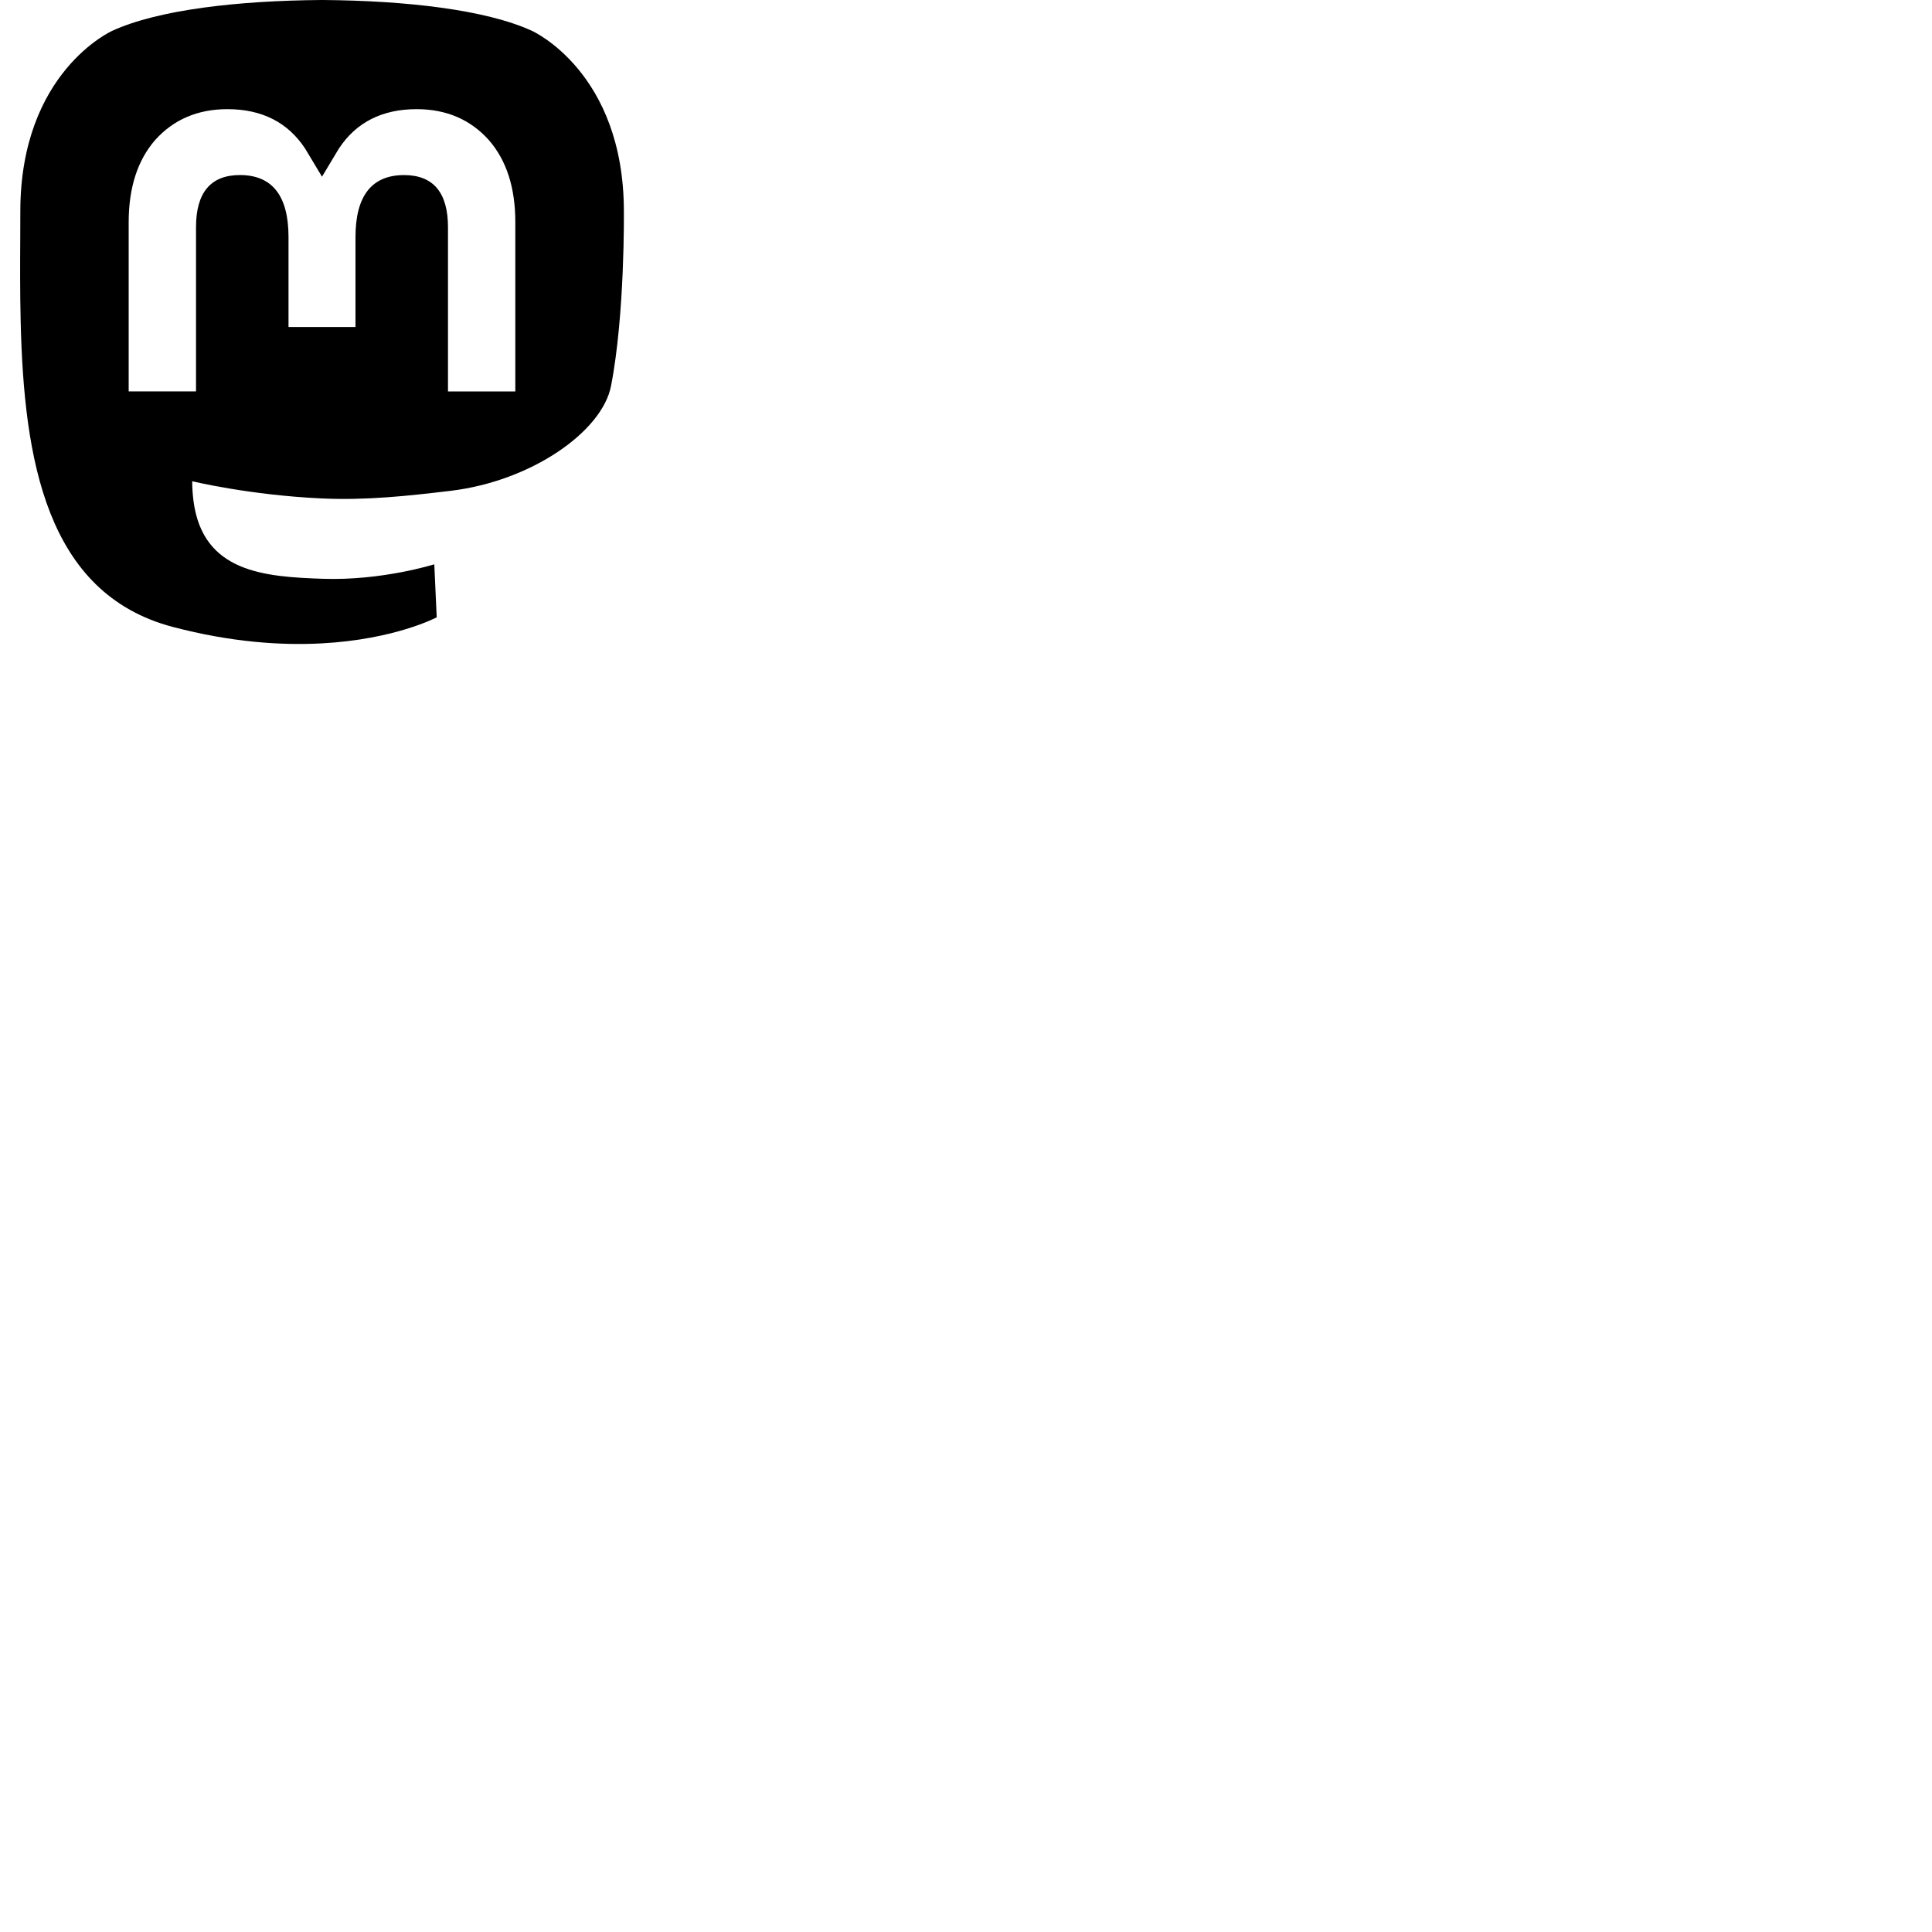
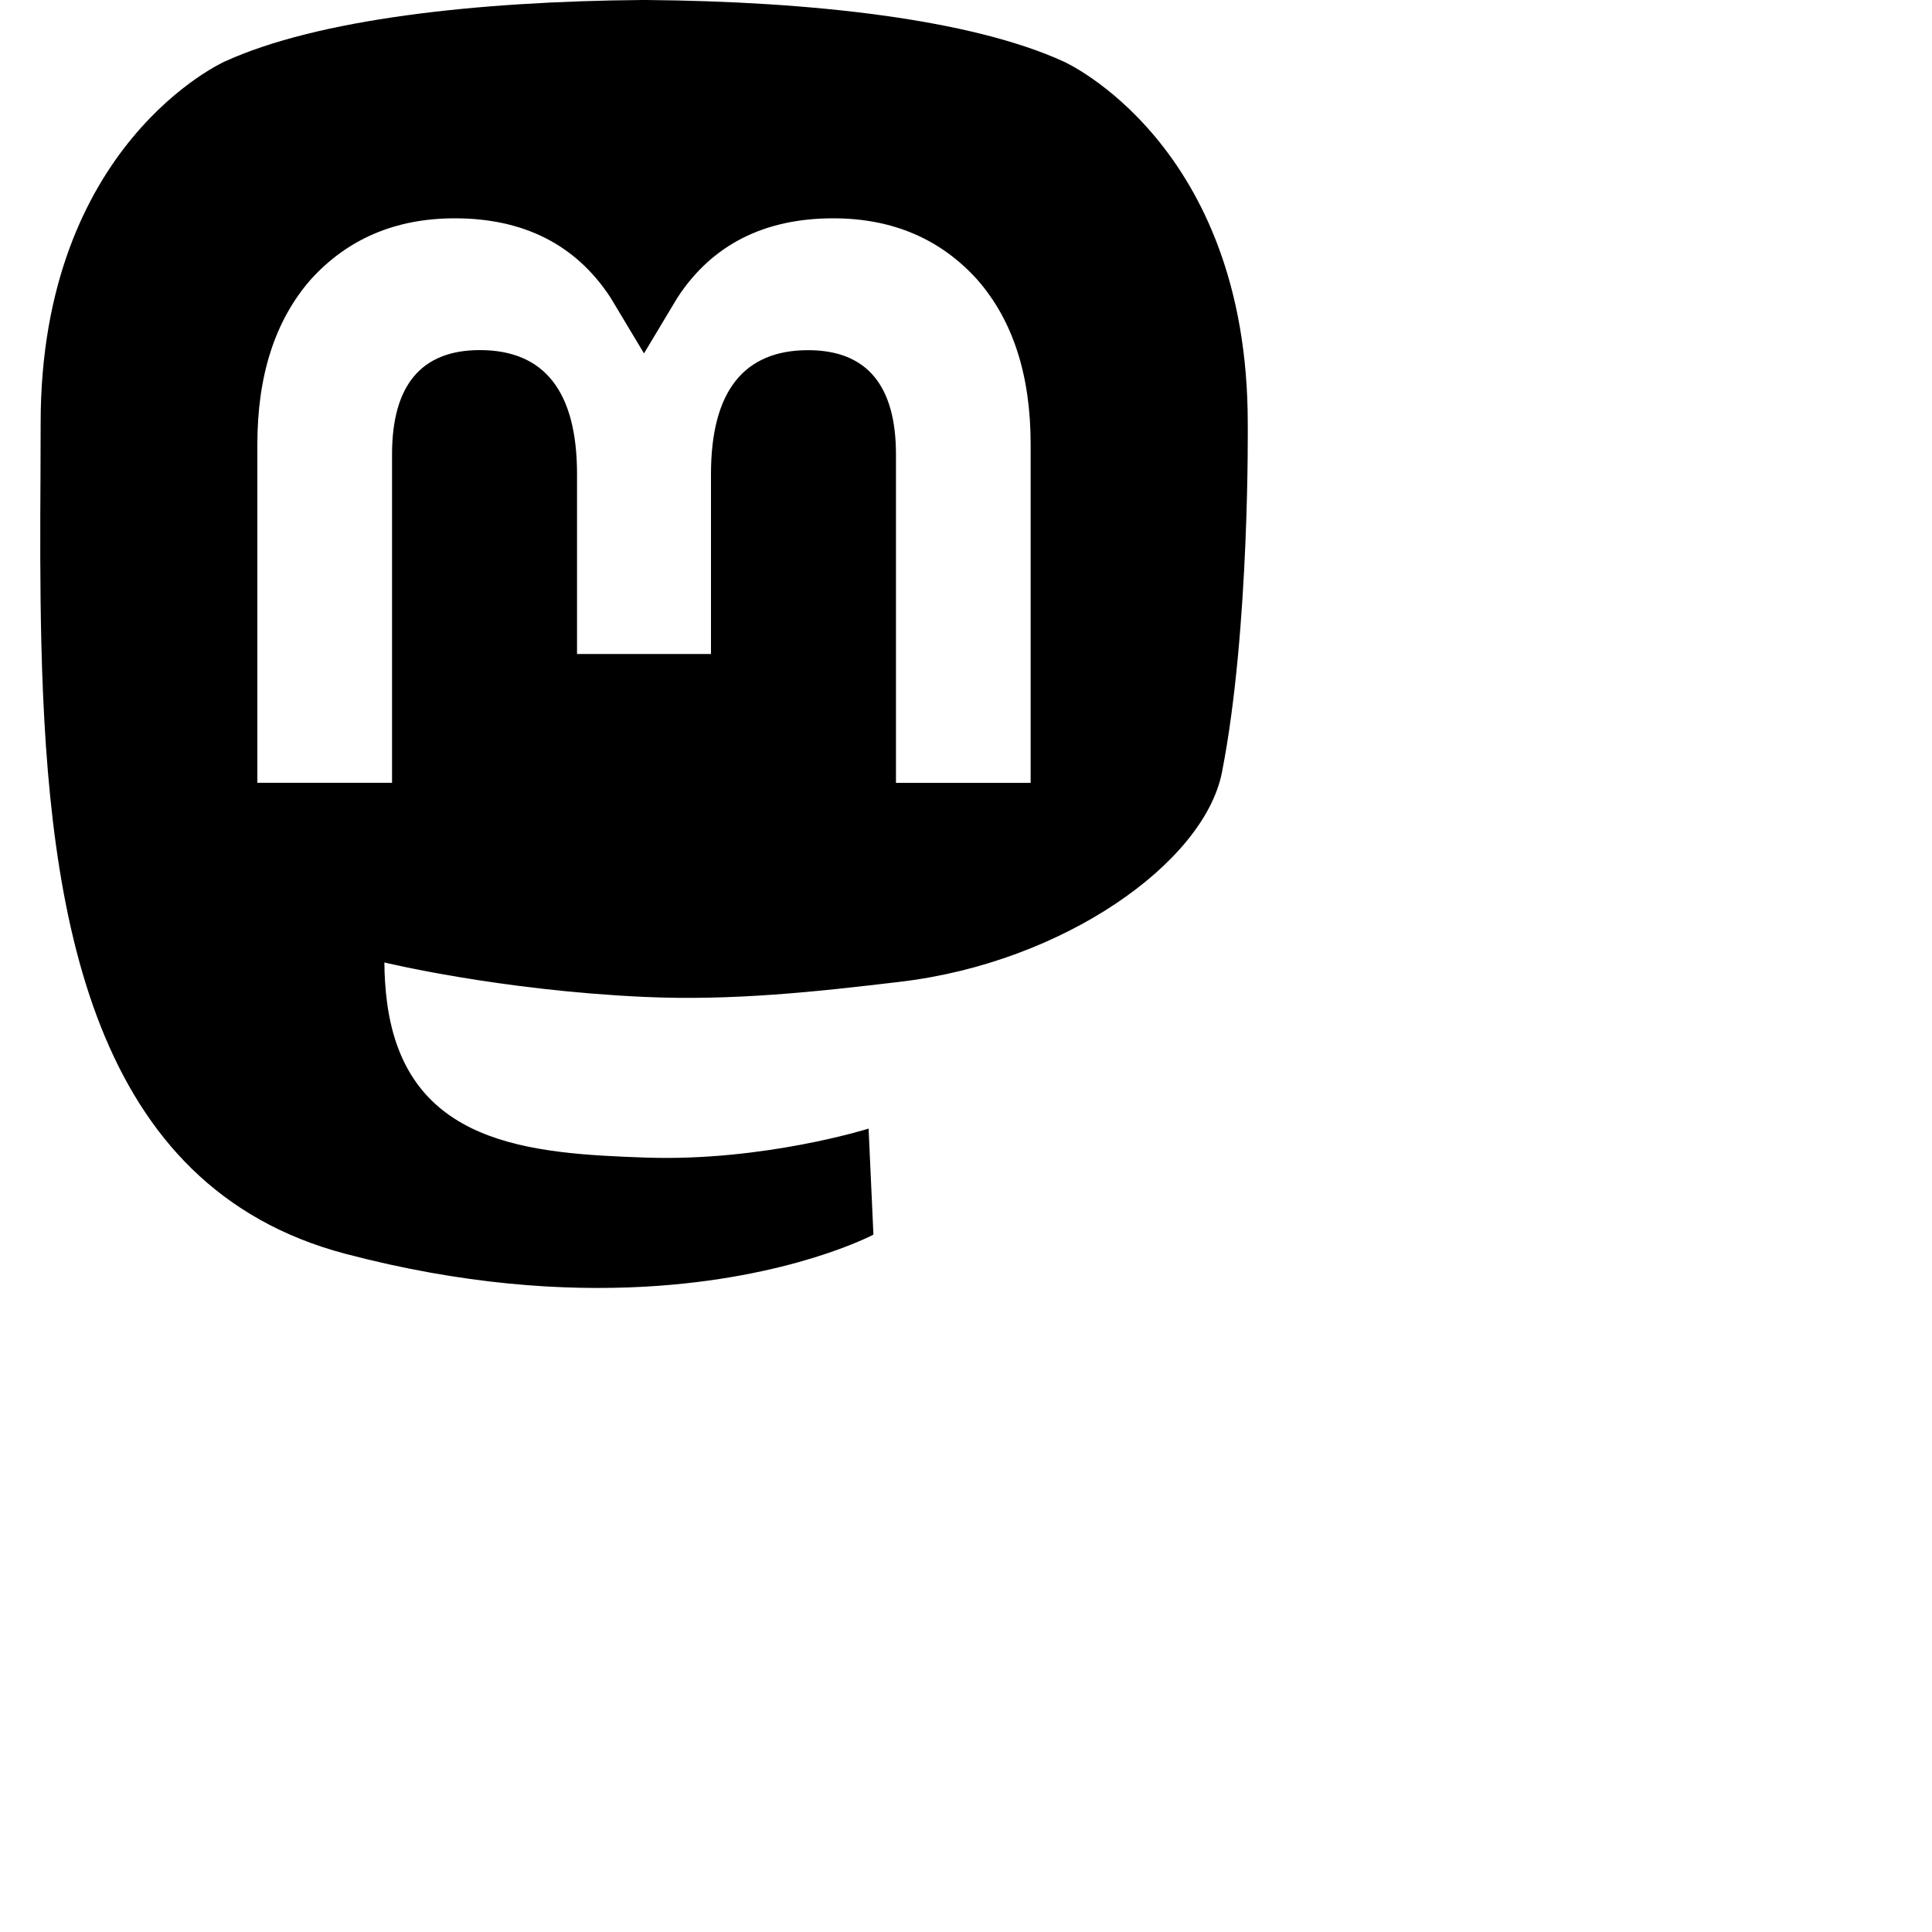
- <svg xmlns="http://www.w3.org/2000/svg" width="24" height="24" fill="currentColor" class="bi bi-mastodon" viewBox="0 0 48 48">
+ <svg xmlns="http://www.w3.org/2000/svg" width="24" height="24" fill="currentColor" class="bi bi-mastodon" viewBox="0 0 24 24">
  <path d="M11.19 12.195c2.016-.24 3.77-1.475 3.99-2.603.348-1.778.32-4.339.32-4.339 0-3.47-2.286-4.488-2.286-4.488C12.062.238 10.083.017 8.027 0h-.05C5.92.017 3.942.238 2.79.765c0 0-2.285 1.017-2.285 4.488l-.002.662c-.004.64-.007 1.35.011 2.091.083 3.394.626 6.74 3.78 7.57 1.454.383 2.703.463 3.709.408 1.823-.1 2.847-.647 2.847-.647l-.06-1.317s-1.303.41-2.767.36c-1.45-.05-2.98-.156-3.215-1.928a4 4 0 0 1-.033-.496s1.424.346 3.228.428c1.103.05 2.137-.064 3.188-.189zm1.613-2.47H11.13v-4.08c0-.859-.364-1.295-1.091-1.295-.804 0-1.207.517-1.207 1.541v2.233H7.168V5.89c0-1.024-.403-1.541-1.207-1.541-.727 0-1.091.436-1.091 1.296v4.079H3.197V5.522q0-1.288.66-2.046c.456-.505 1.052-.764 1.793-.764.856 0 1.504.328 1.933.983L8 4.39l.417-.695c.429-.655 1.077-.983 1.934-.983.74 0 1.336.259 1.791.764q.662.757.661 2.046z" />
</svg>
